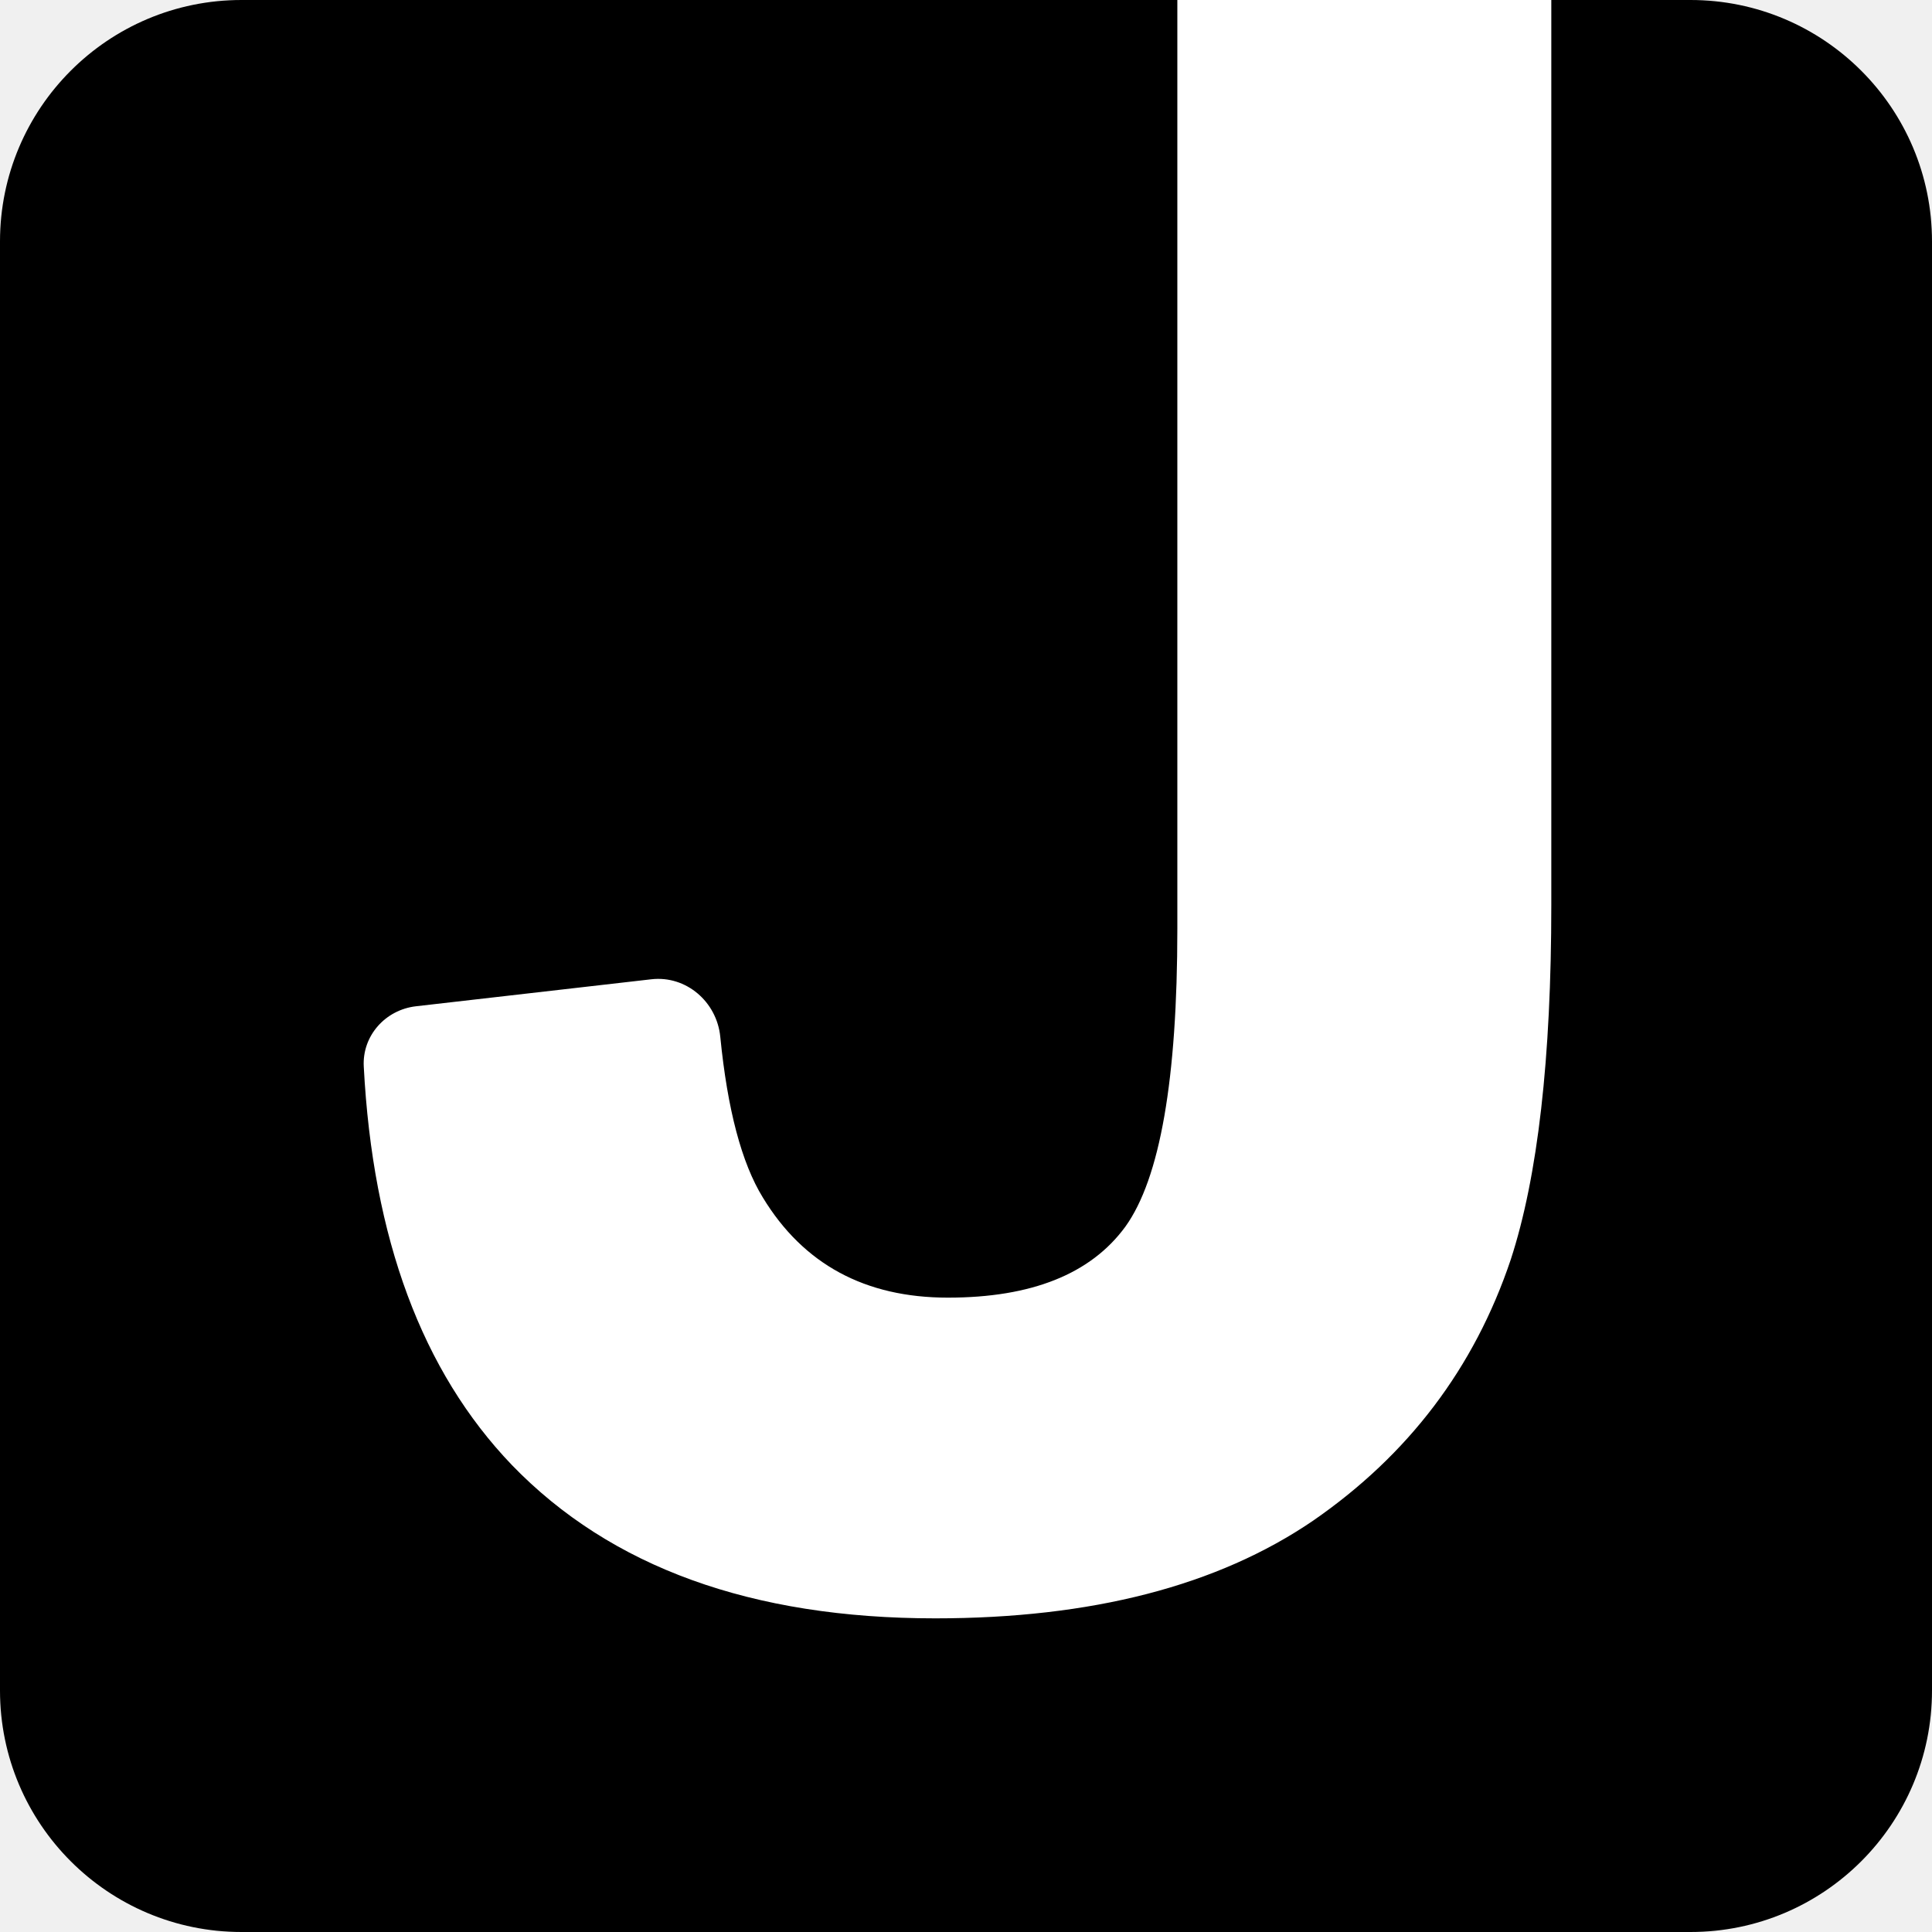
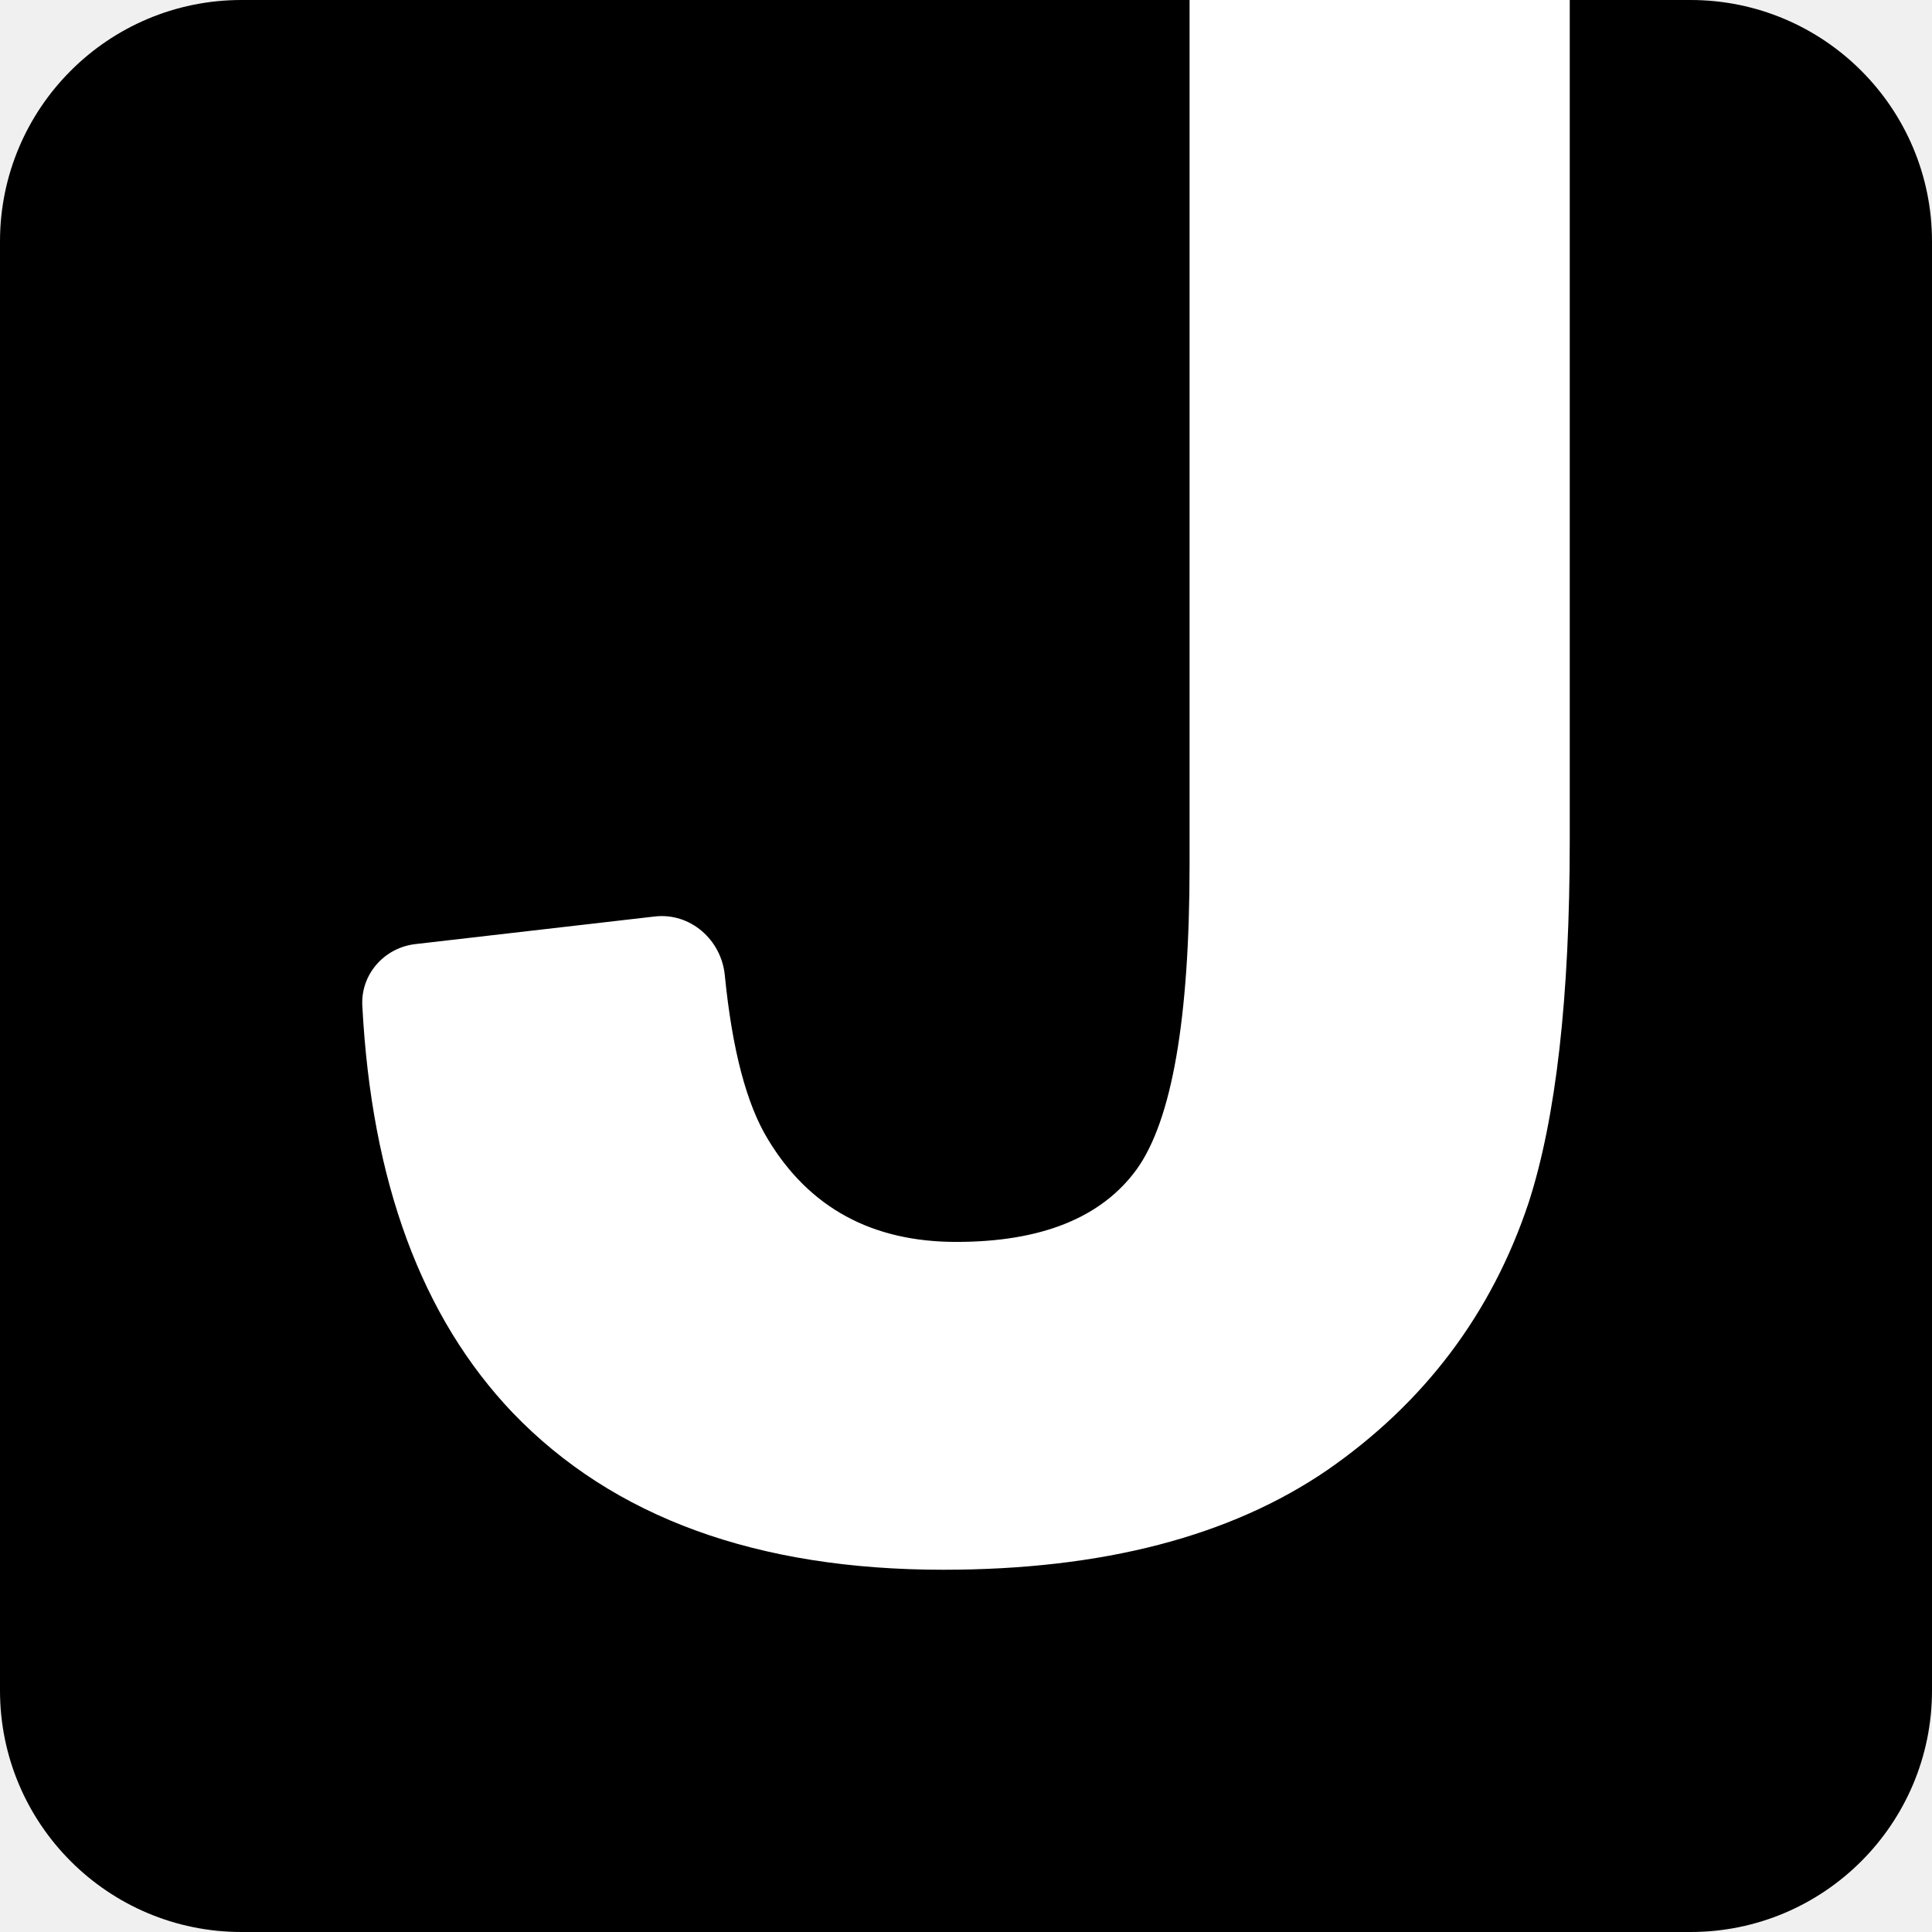
- <svg xmlns="http://www.w3.org/2000/svg" width="64" height="64" viewBox="0 0 64 64" fill="none">
-   <g clip-path="url(#clip0_126_57652)">
-     <rect width="64" height="64" rx="8" fill="black" />
-     <path d="M39.001 -7C39.001 -8.105 39.896 -9 41.001 -9H49.389C50.493 -9 51.389 -8.105 51.389 -7V29.969C51.389 35.064 50.941 38.983 50.045 41.727C48.841 45.31 46.658 48.193 43.494 50.377C40.331 52.533 36.16 53.61 30.98 53.61C24.906 53.61 20.23 51.917 16.955 48.529C13.984 45.431 12.348 41.031 12.05 35.329C11.996 34.31 12.767 33.45 13.78 33.334L21.575 32.44C22.731 32.307 23.746 33.187 23.86 34.344C24.098 36.754 24.568 38.529 25.27 39.669C26.613 41.88 28.657 42.986 31.4 42.986C34.172 42.986 36.132 42.203 37.279 40.635C38.427 39.039 39.001 35.75 39.001 30.767V-7Z" fill="white" />
+ <svg xmlns="http://www.w3.org/2000/svg" width="32" height="32" viewBox="0 0 32 32" fill="none">
+   <g clip-path="url(#clip0_128_57682)">
+     <rect width="32" height="32" rx="4" fill="black" />
+     <path d="M19.703 -4.978C19.703 -5.542 20.158 -6 20.719 -6H24.983C25.545 -6 26 -5.542 26 -4.978V13.917C26 16.521 25.772 18.524 25.317 19.926C24.705 21.758 23.595 23.231 21.987 24.347C20.378 25.449 18.258 26 15.625 26C12.537 26 10.16 25.134 8.495 23.403C6.984 21.82 6.153 19.571 6.001 16.656C5.974 16.136 6.366 15.696 6.881 15.637L10.844 15.18C11.431 15.112 11.947 15.562 12.005 16.153C12.127 17.385 12.365 18.292 12.722 18.875C13.405 20.005 14.444 20.57 15.839 20.57C17.247 20.57 18.244 20.169 18.827 19.368C19.411 18.553 19.703 16.872 19.703 14.325V-4.978Z" fill="white" />
  </g>
  <defs>
-     <clipPath id="clip0_126_57652">
-       <rect width="64" height="64" rx="8" fill="white" />
+     <clipPath id="clip0_128_57682">
+       <rect width="32" height="32" rx="4" fill="white" />
    </clipPath>
  </defs>
</svg>
